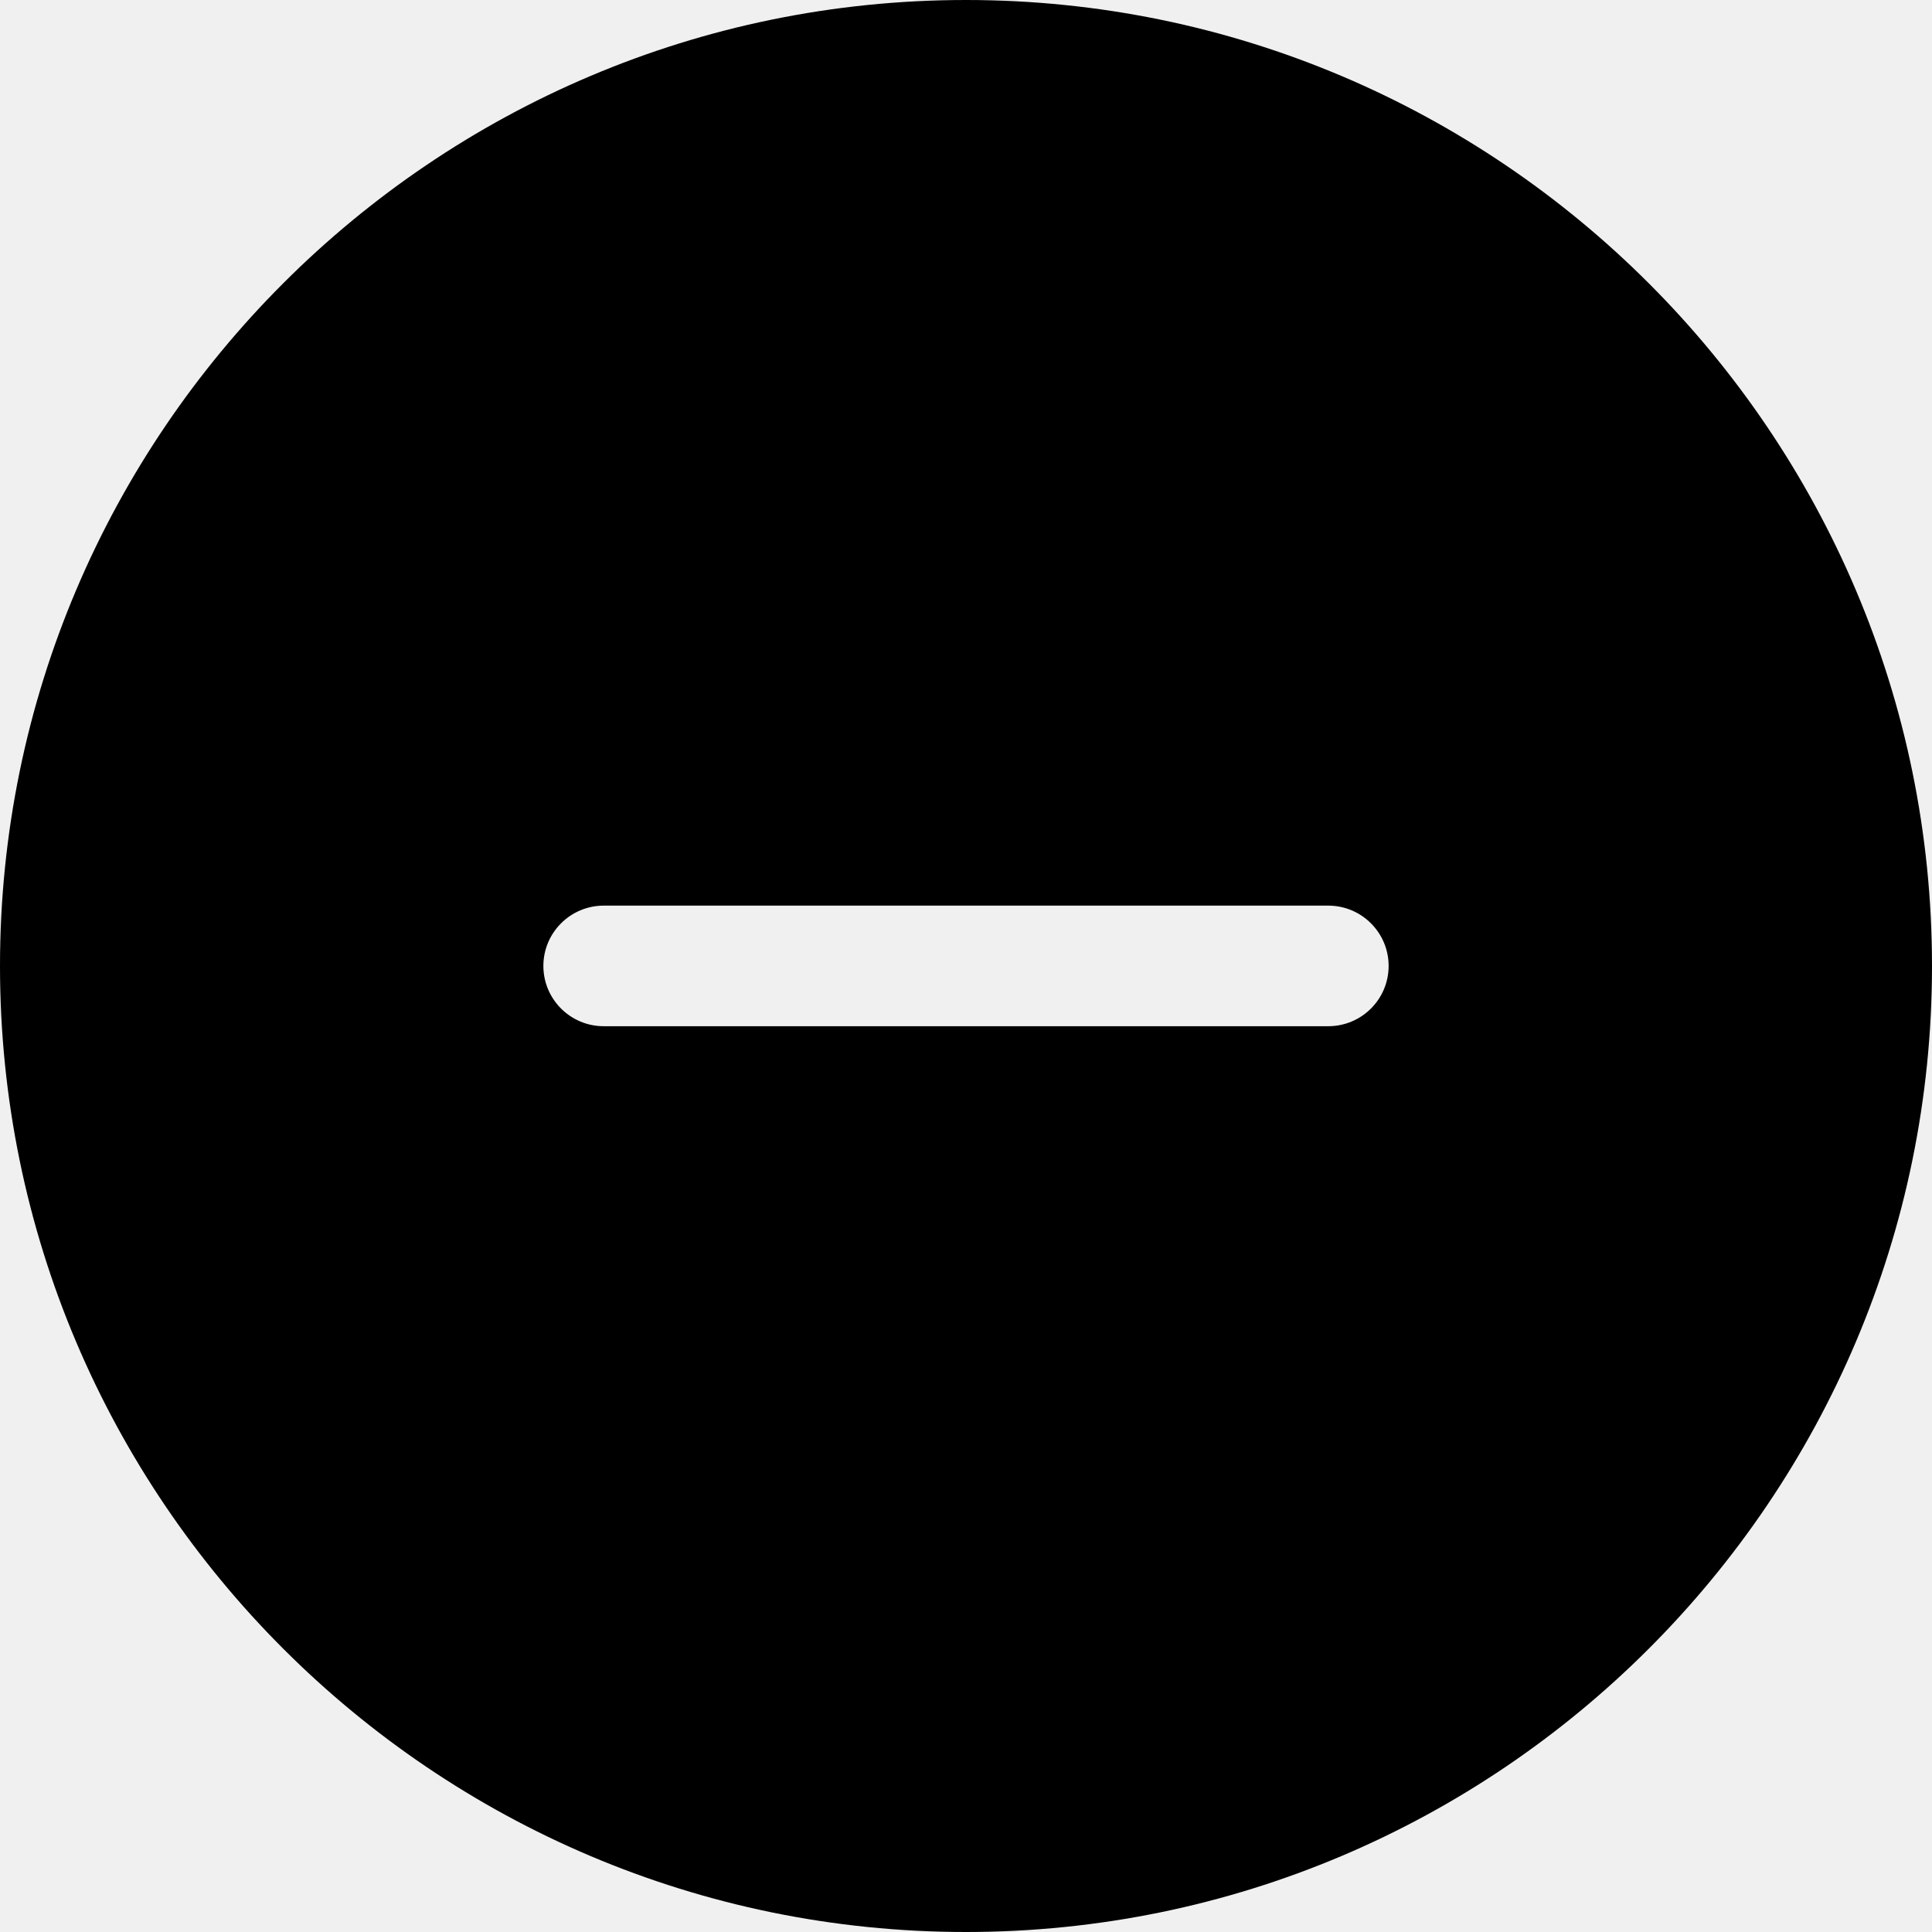
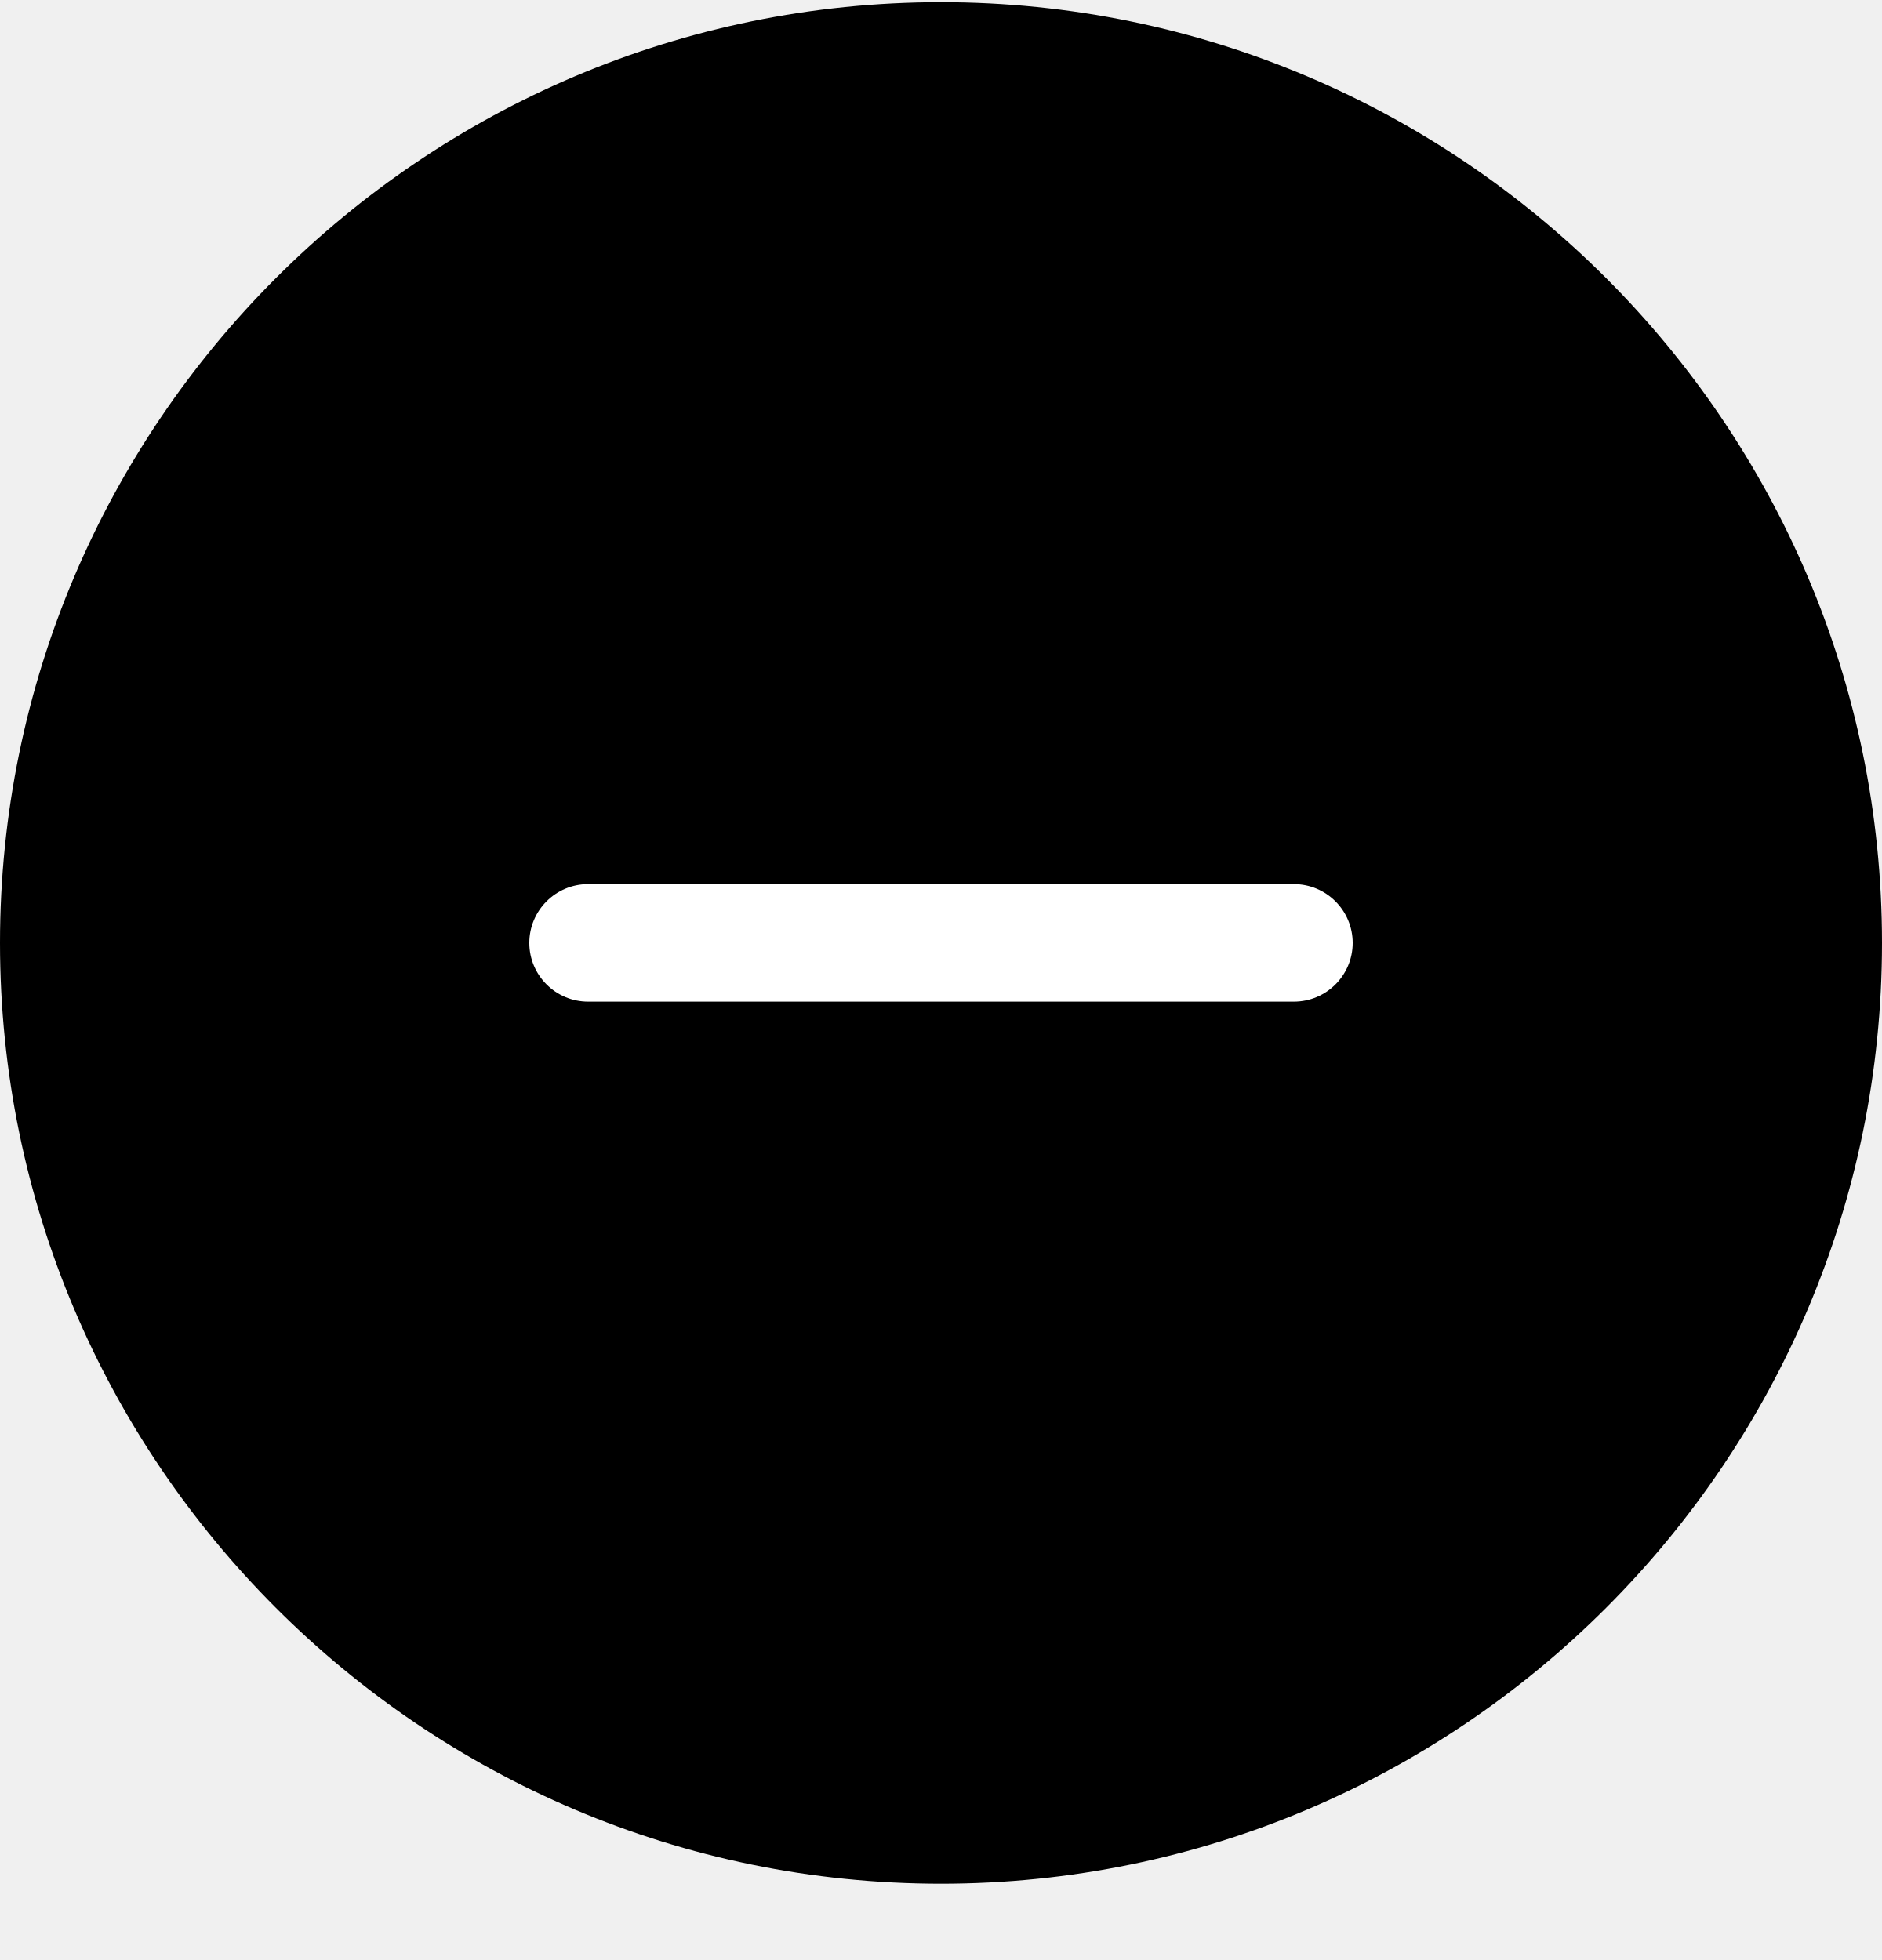
- <svg xmlns="http://www.w3.org/2000/svg" width="24" height="24" viewBox="0 0 24 24" fill="none">
-   <path fill-rule="evenodd" clip-rule="evenodd" d="M12 24C5.383 24 0 18.617 0 12C0 5.383 5.383 0 12 0C18.617 0 24 5.383 24 12C24 18.617 18.617 24 12 24ZM6.75 11.999C6.75 12.413 7.086 12.748 7.5 12.748H16.5C16.914 12.748 17.25 12.413 17.25 11.999C17.25 11.586 16.914 11.25 16.5 11.25H7.5C7.086 11.25 6.75 11.586 6.75 11.999Z" fill="black" />
+ <svg xmlns="http://www.w3.org/2000/svg" width="24" height="25" viewBox="0 0 24 25" fill="none">
+   <path d="M0 12.027C0 18.645 5.383 24.027 12 24.027C18.617 24.027 24 18.645 24 12.027C24 5.411 18.617 0.028 12 0.028C5.383 0.028 0 5.411 0 12.027Z" fill="black" />
+   <path d="M7.5 12.776C7.086 12.776 6.75 12.44 6.75 12.027C6.75 11.613 7.086 11.277 7.5 11.277H16.5C16.914 11.277 17.25 11.613 17.25 12.027C17.25 12.44 16.914 12.776 16.5 12.776H7.5Z" fill="white" />
</svg>
